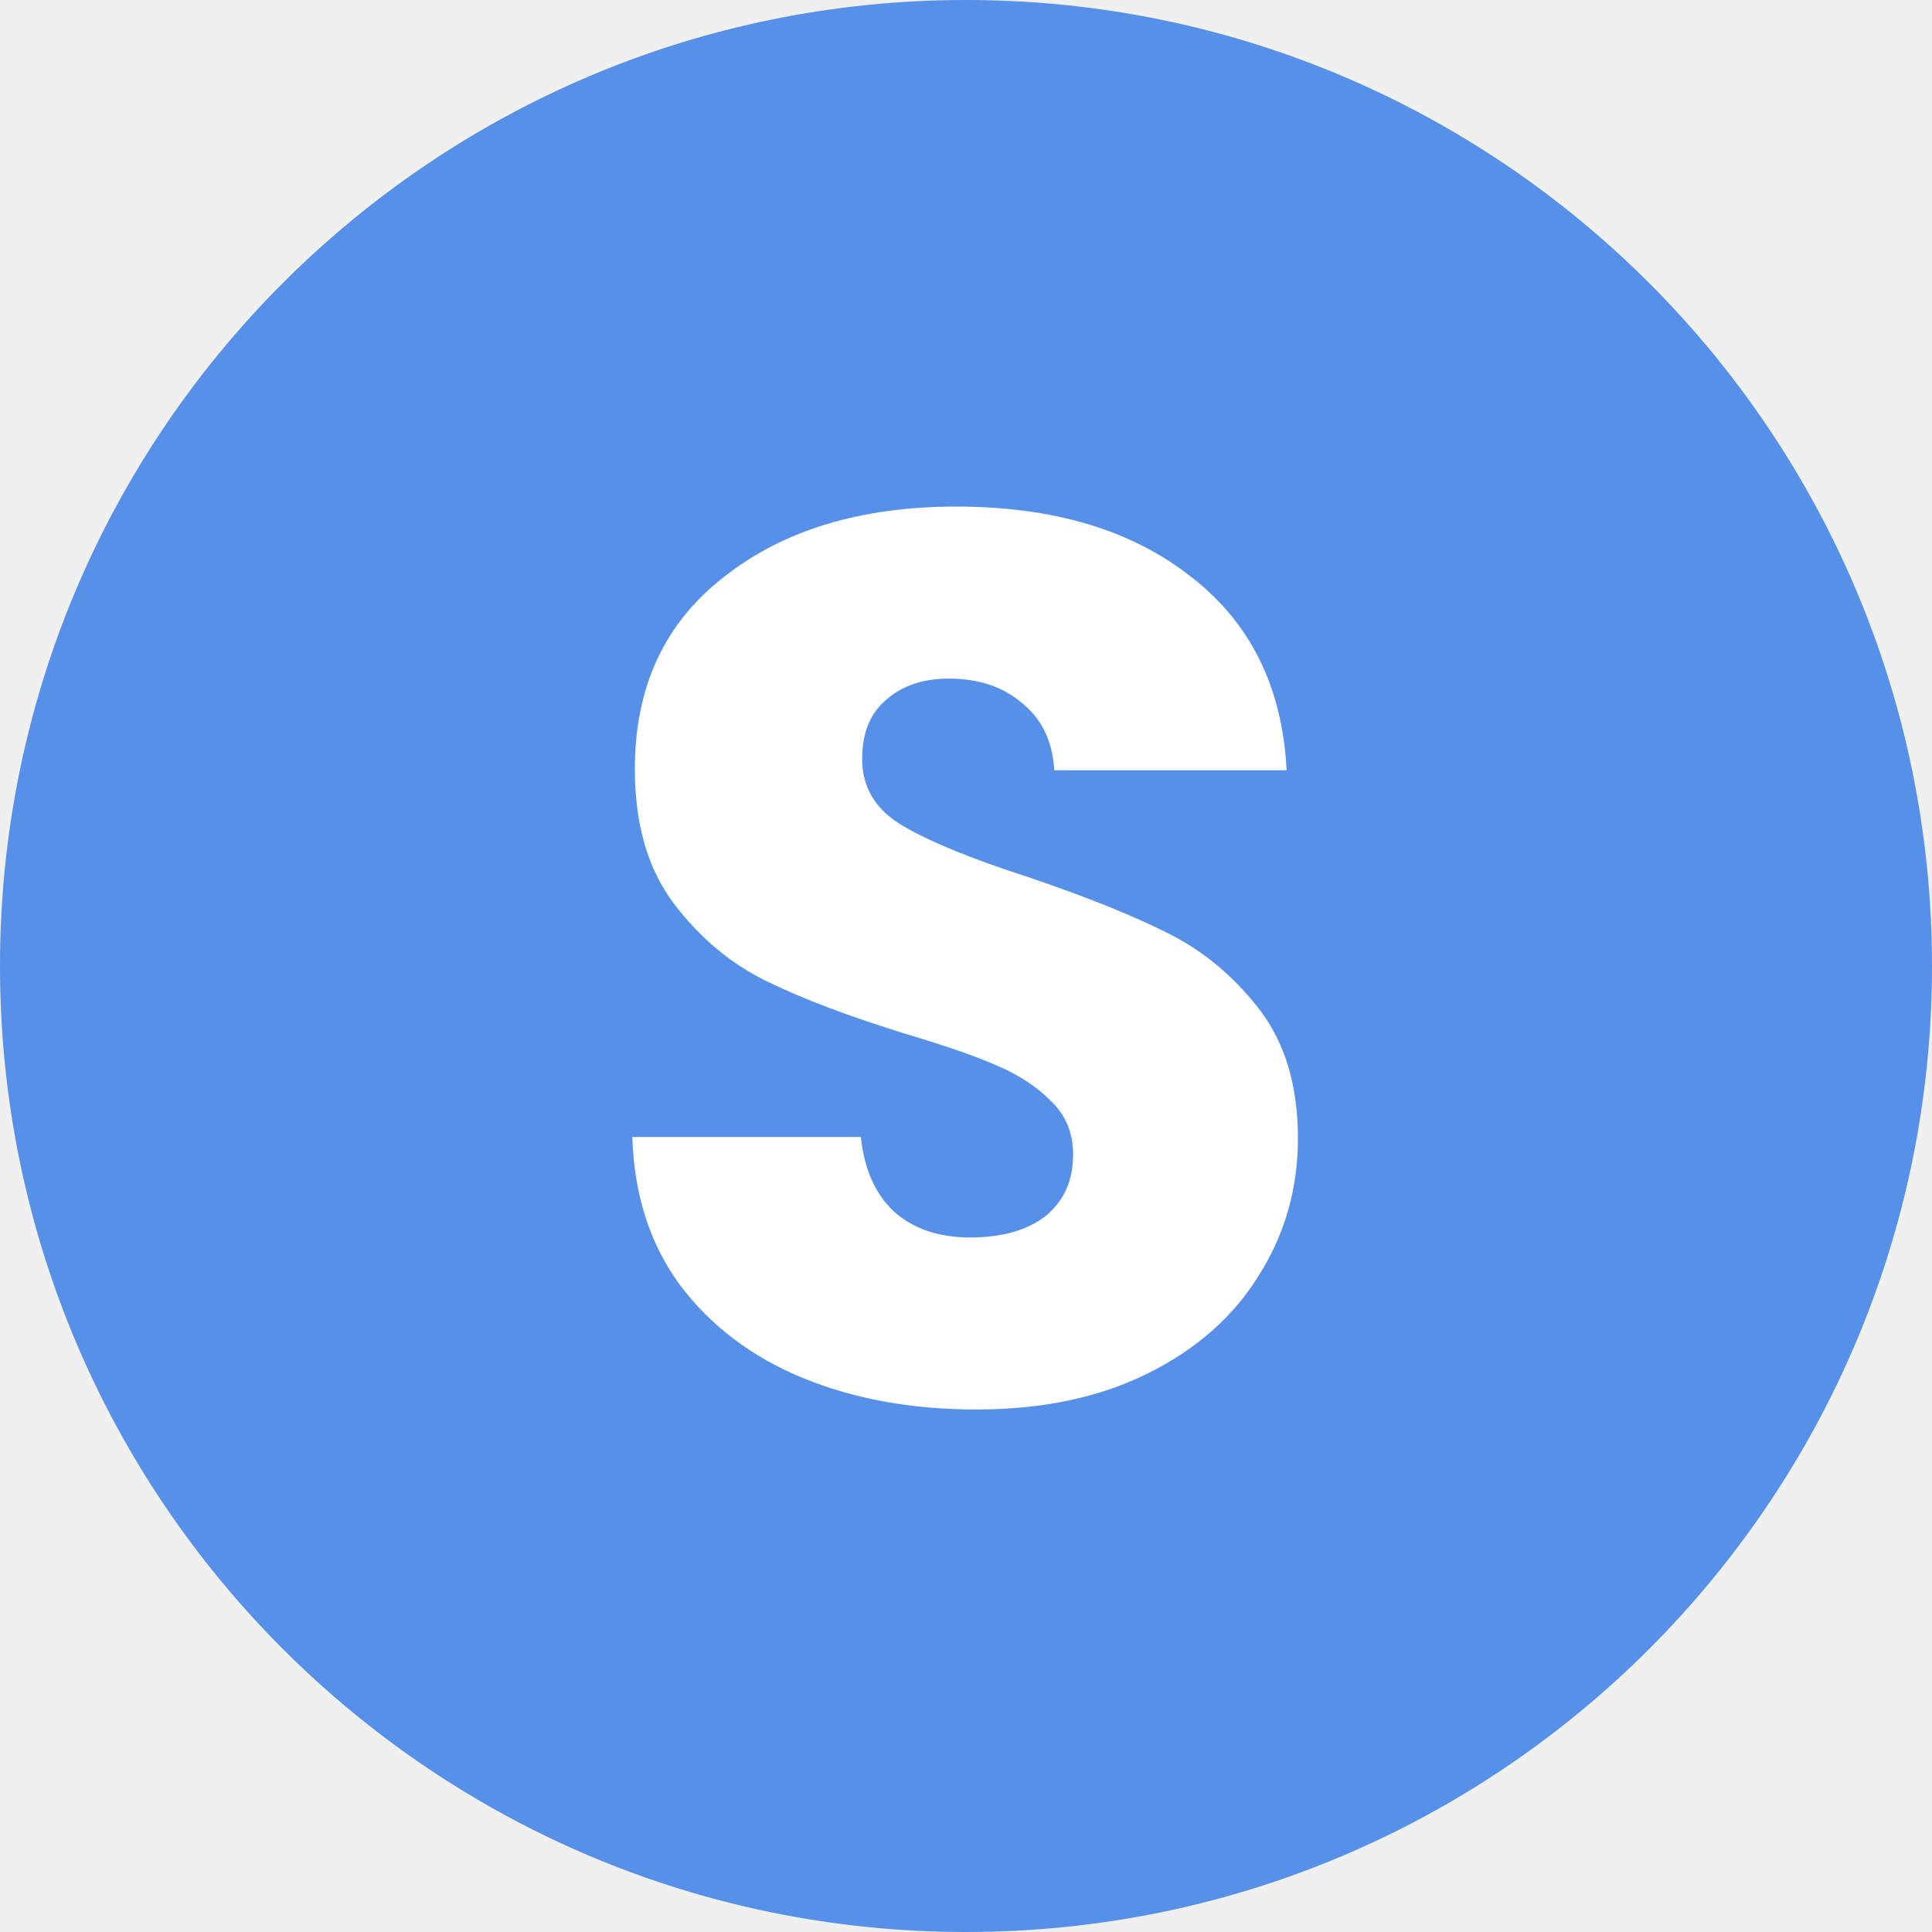
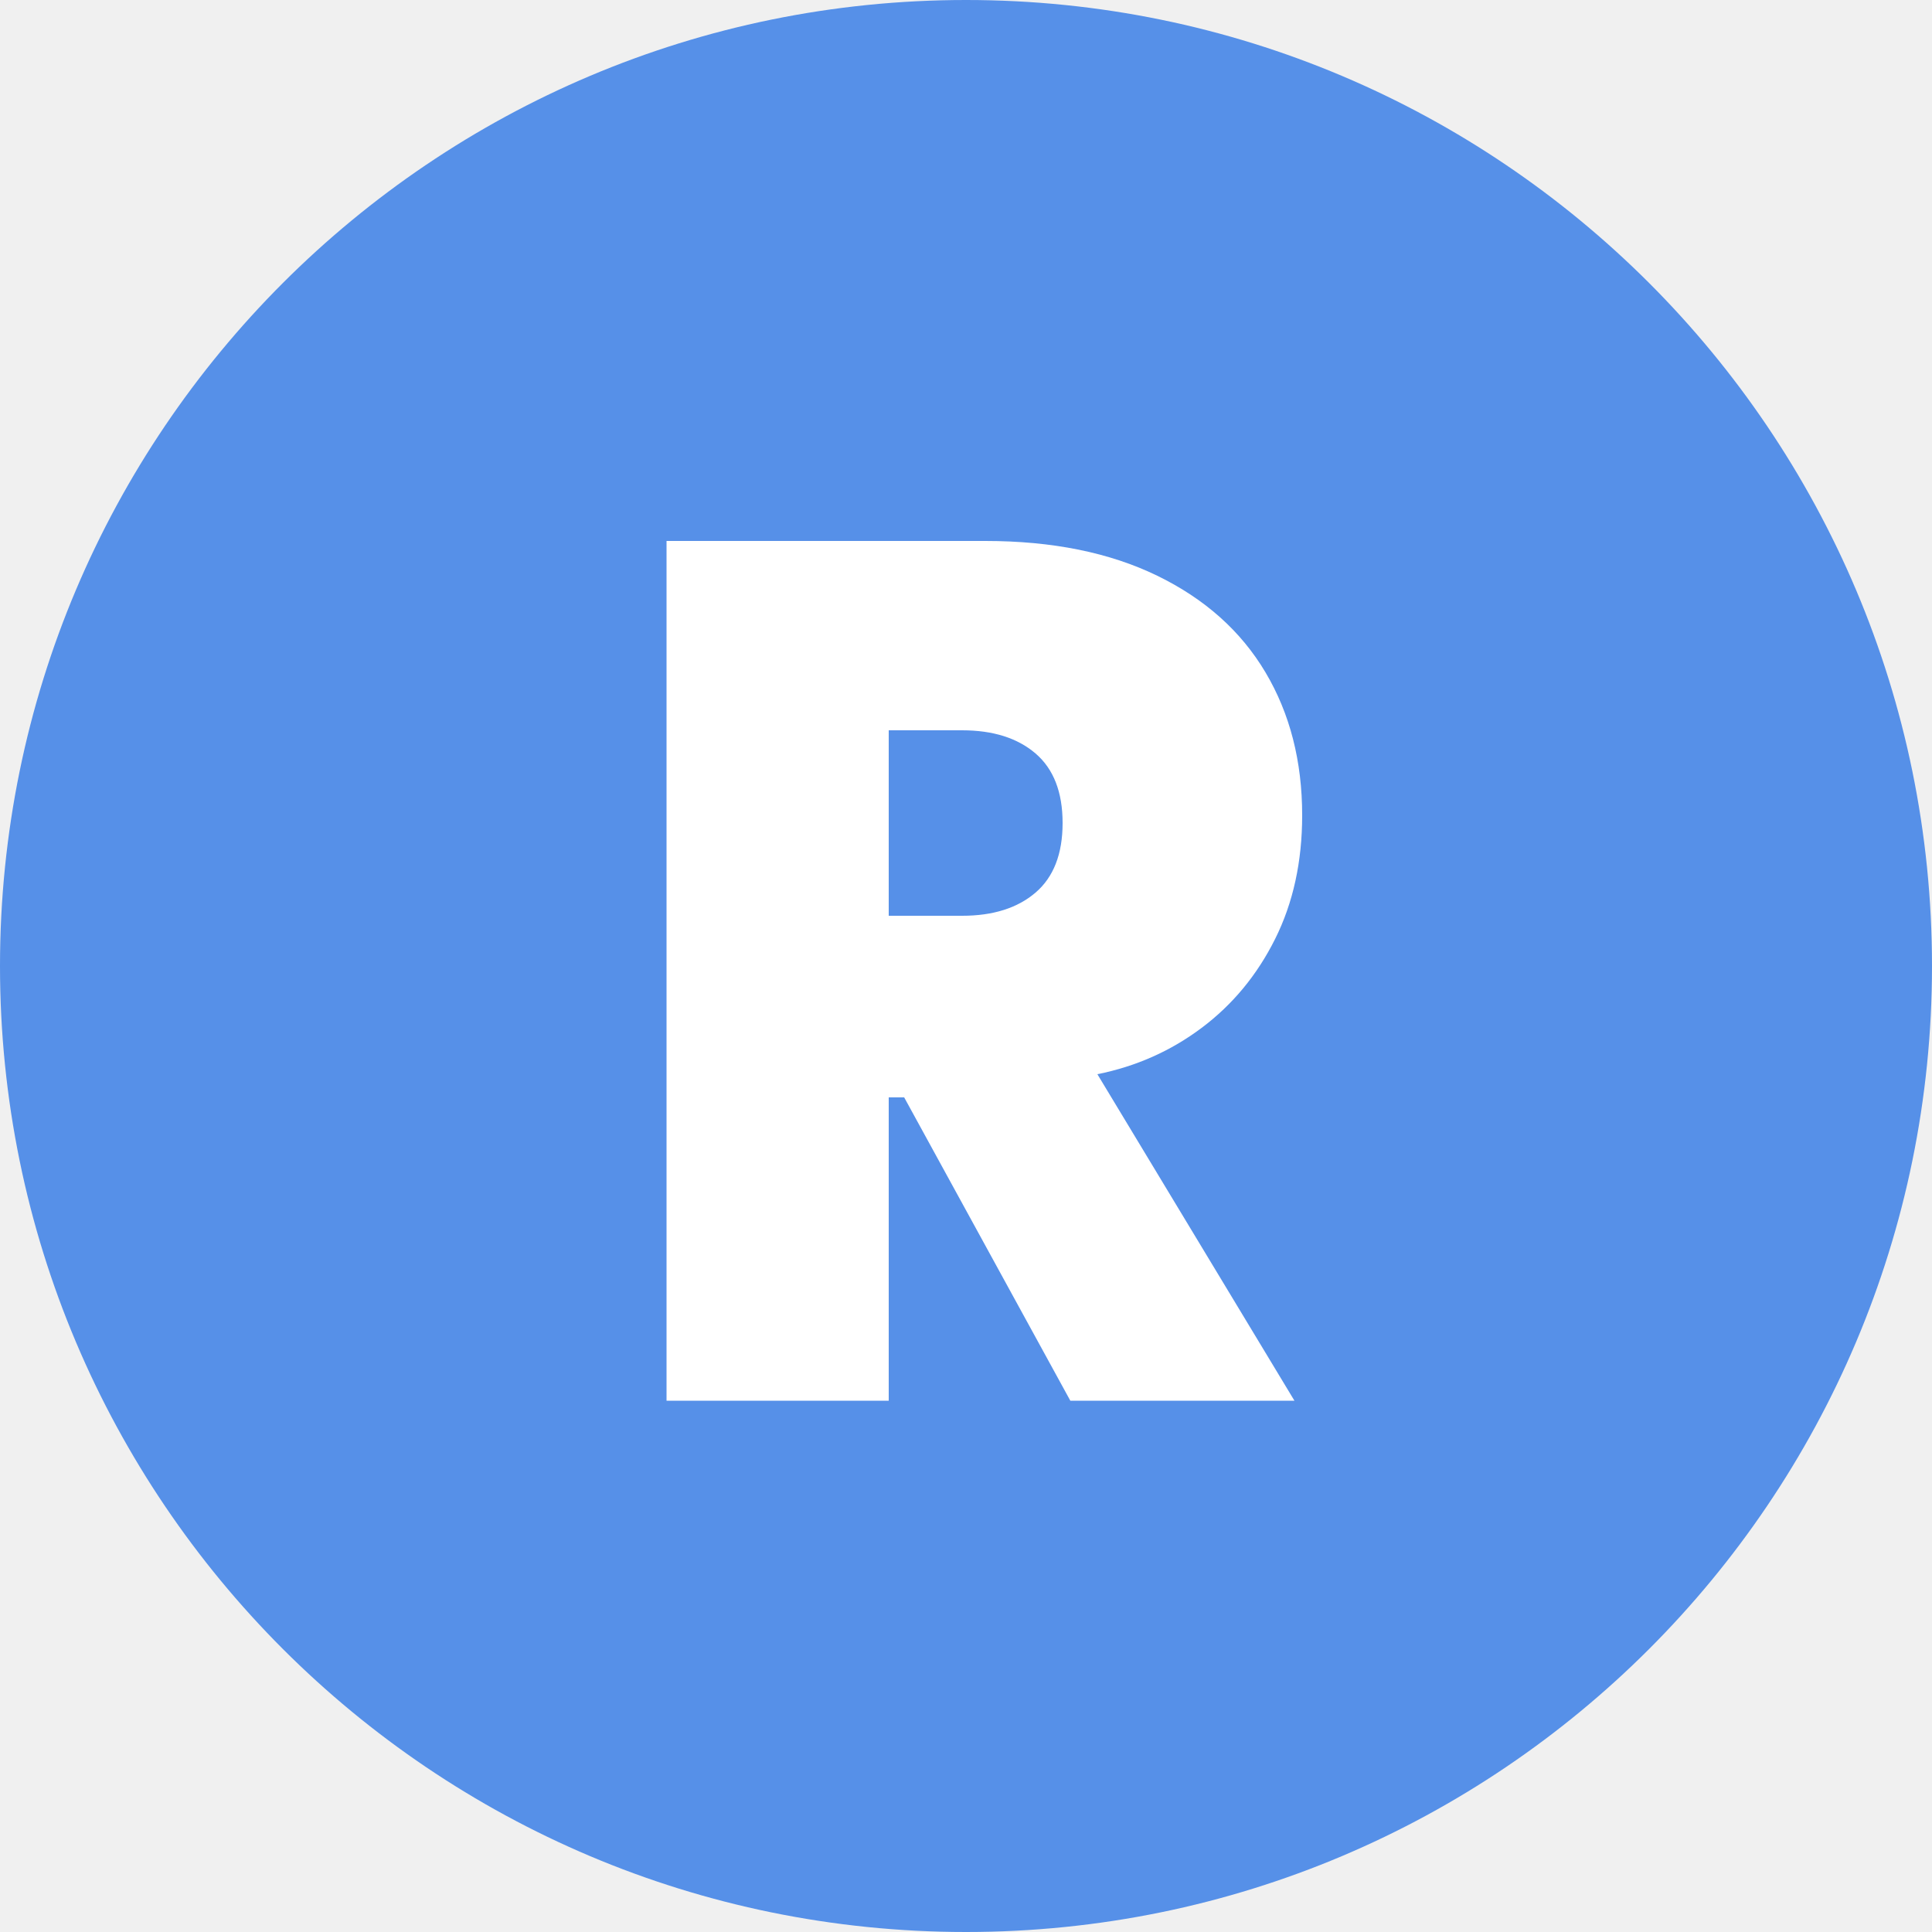
<svg xmlns="http://www.w3.org/2000/svg" width="40" height="40" viewBox="0 0 40 40" fill="none">
  <circle cx="20" cy="20" r="20" fill="#5690E8" />
-   <path d="M20.216 29.182C18.881 29.182 17.685 28.965 16.628 28.532C15.571 28.099 14.721 27.457 14.08 26.608C13.456 25.759 13.127 24.736 13.092 23.54H17.824C17.893 24.216 18.127 24.736 18.526 25.1C18.925 25.447 19.445 25.62 20.086 25.62C20.745 25.62 21.265 25.473 21.646 25.178C22.027 24.866 22.218 24.441 22.218 23.904C22.218 23.453 22.062 23.081 21.75 22.786C21.455 22.491 21.083 22.249 20.632 22.058C20.199 21.867 19.575 21.651 18.76 21.408C17.581 21.044 16.619 20.68 15.874 20.316C15.129 19.952 14.487 19.415 13.95 18.704C13.413 17.993 13.144 17.066 13.144 15.922C13.144 14.223 13.759 12.897 14.99 11.944C16.221 10.973 17.824 10.488 19.8 10.488C21.811 10.488 23.431 10.973 24.662 11.944C25.893 12.897 26.551 14.232 26.638 15.948H21.828C21.793 15.359 21.577 14.899 21.178 14.57C20.779 14.223 20.268 14.05 19.644 14.05C19.107 14.05 18.673 14.197 18.344 14.492C18.015 14.769 17.85 15.177 17.85 15.714C17.85 16.303 18.127 16.763 18.682 17.092C19.237 17.421 20.103 17.777 21.282 18.158C22.461 18.557 23.414 18.938 24.142 19.302C24.887 19.666 25.529 20.195 26.066 20.888C26.603 21.581 26.872 22.474 26.872 23.566C26.872 24.606 26.603 25.551 26.066 26.4C25.546 27.249 24.783 27.925 23.778 28.428C22.773 28.931 21.585 29.182 20.216 29.182Z" fill="white" />
+   <path d="M13.8 29V11.2H20.4C21.787 11.2 22.973 11.44 23.96 11.92C24.947 12.4 25.693 13.067 26.2 13.92C26.707 14.773 26.96 15.76 26.96 16.88C26.96 17.84 26.773 18.693 26.4 19.44C26.027 20.187 25.52 20.8 24.88 21.28C24.24 21.76 23.52 22.08 22.72 22.24L26.8 29H22.16L18.72 22.72H18.4V29H13.8ZM18.4 18.96H19.92C20.56 18.96 21.067 18.8 21.44 18.48C21.813 18.16 22 17.68 22 17.04C22 16.4 21.813 15.92 21.44 15.6C21.067 15.28 20.56 15.12 19.92 15.12H18.4V18.96Z" fill="white" />
</svg>
